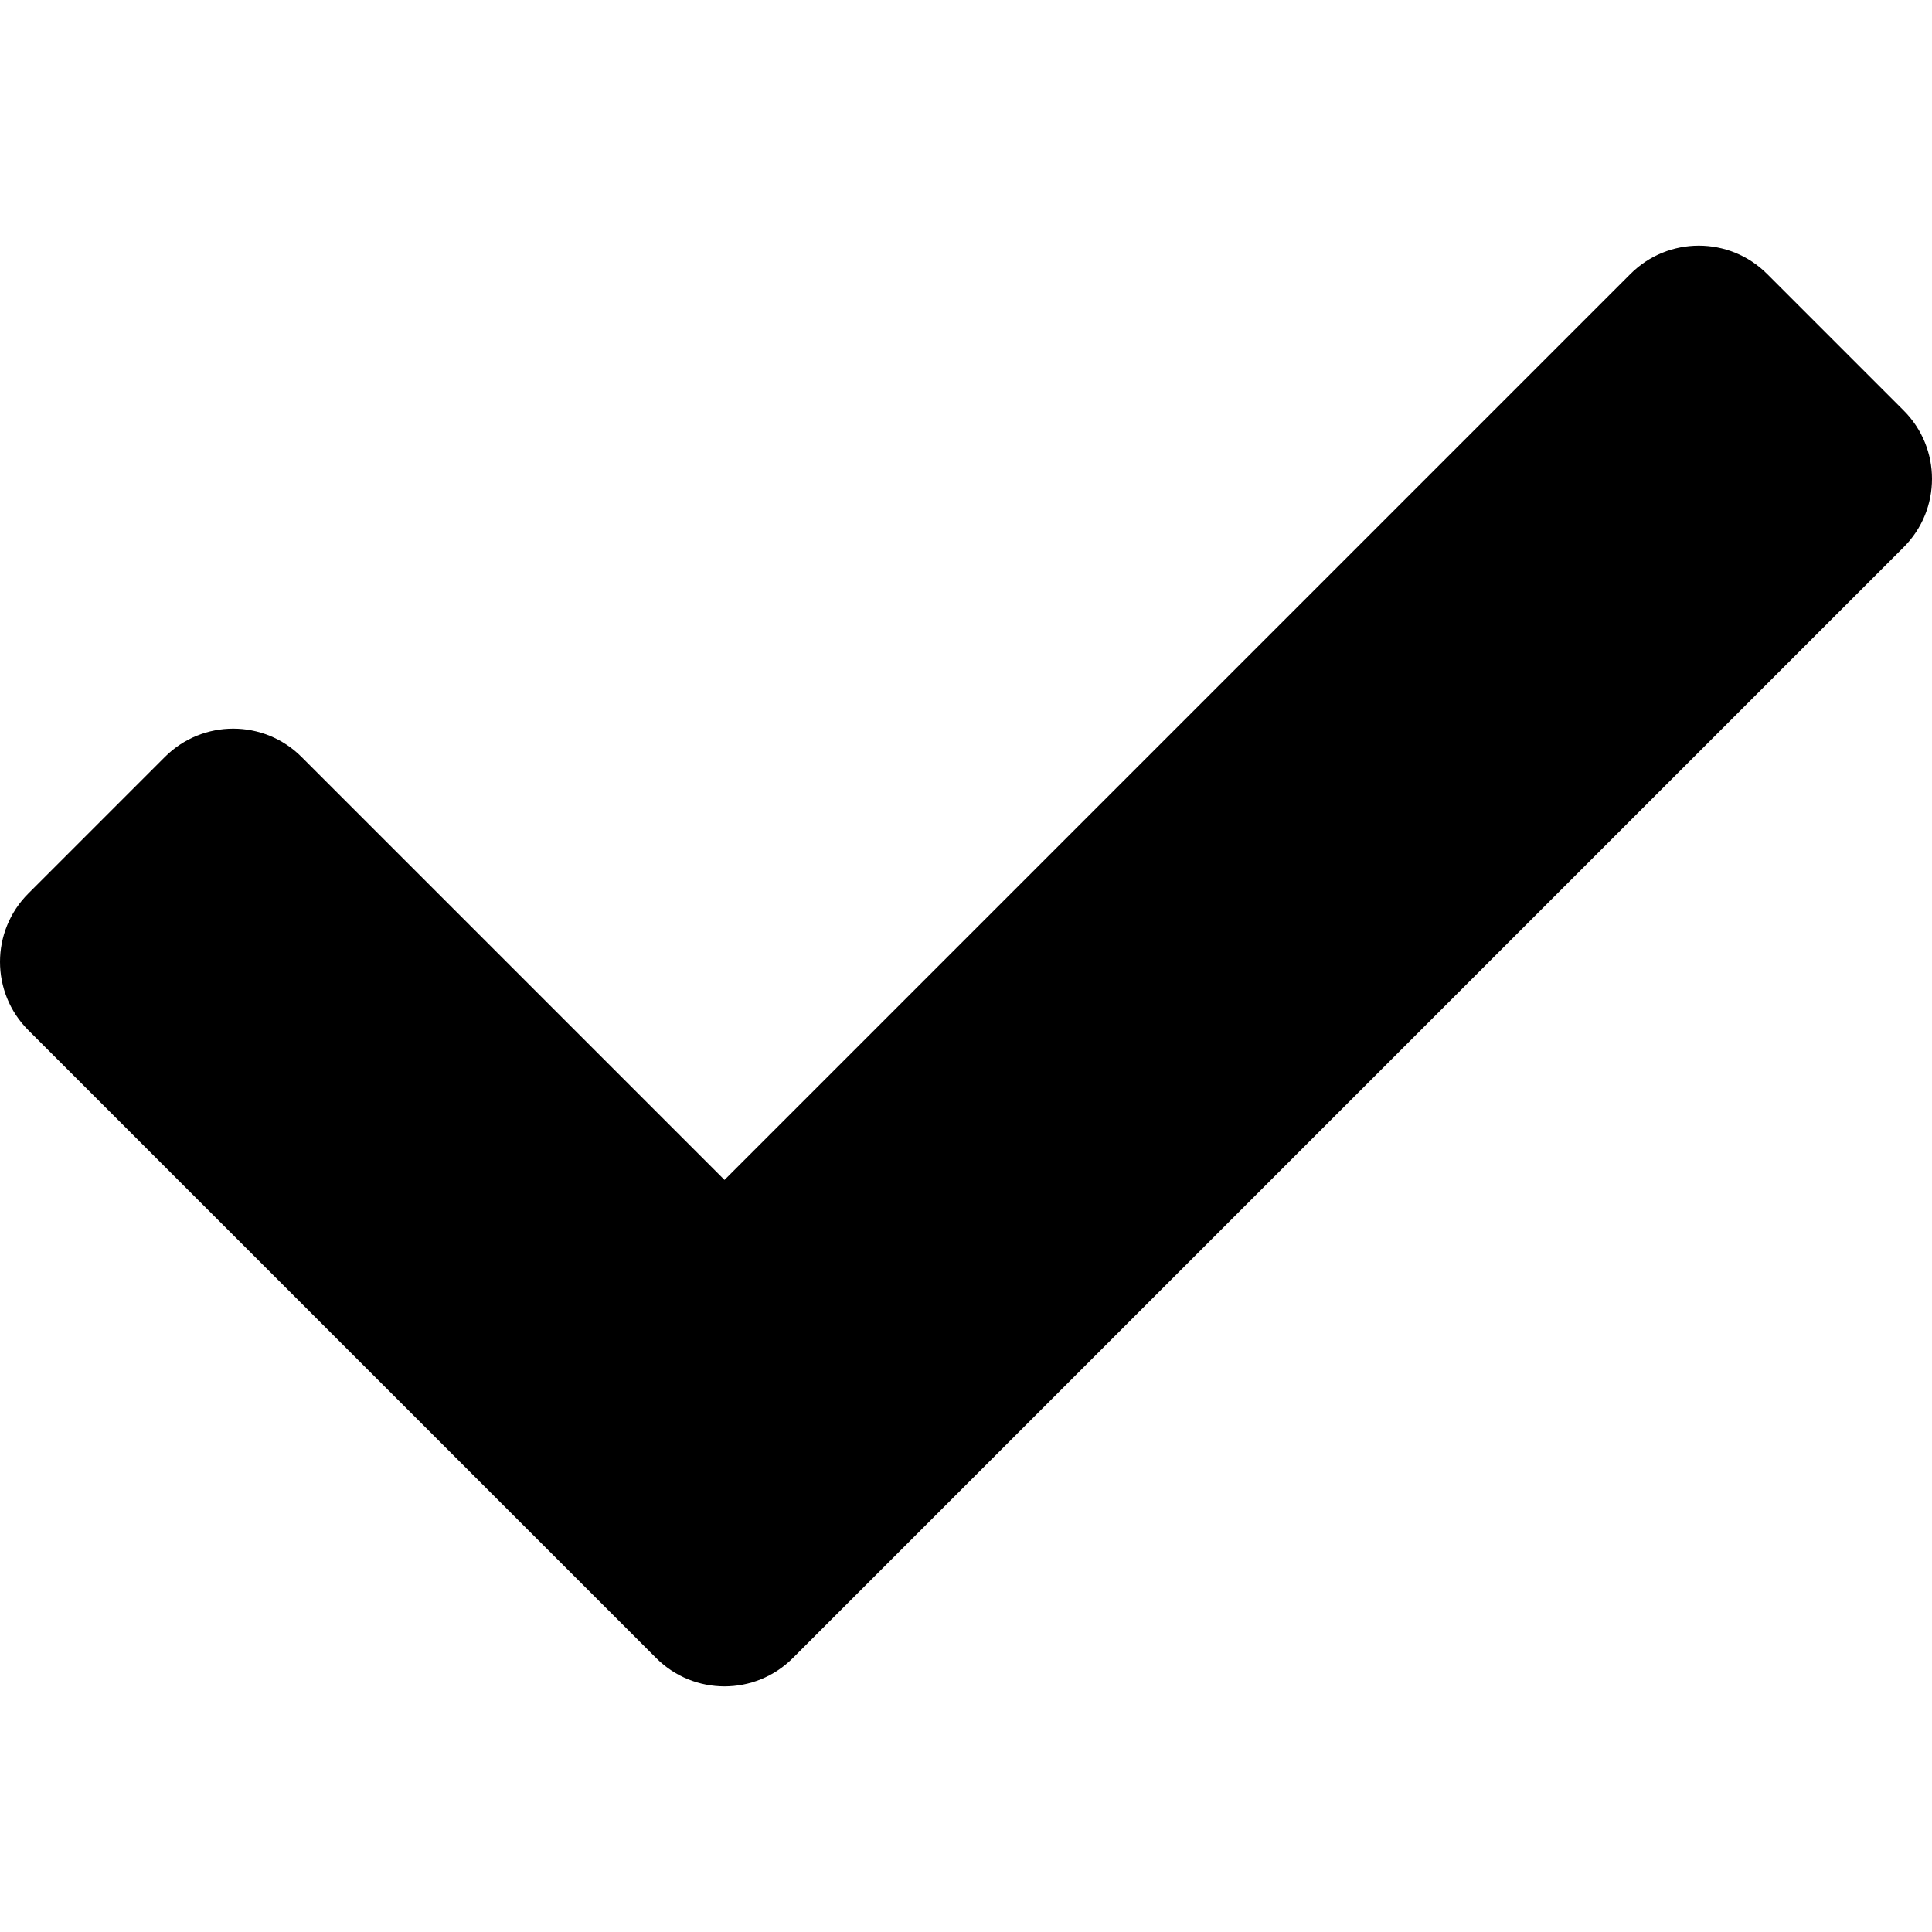
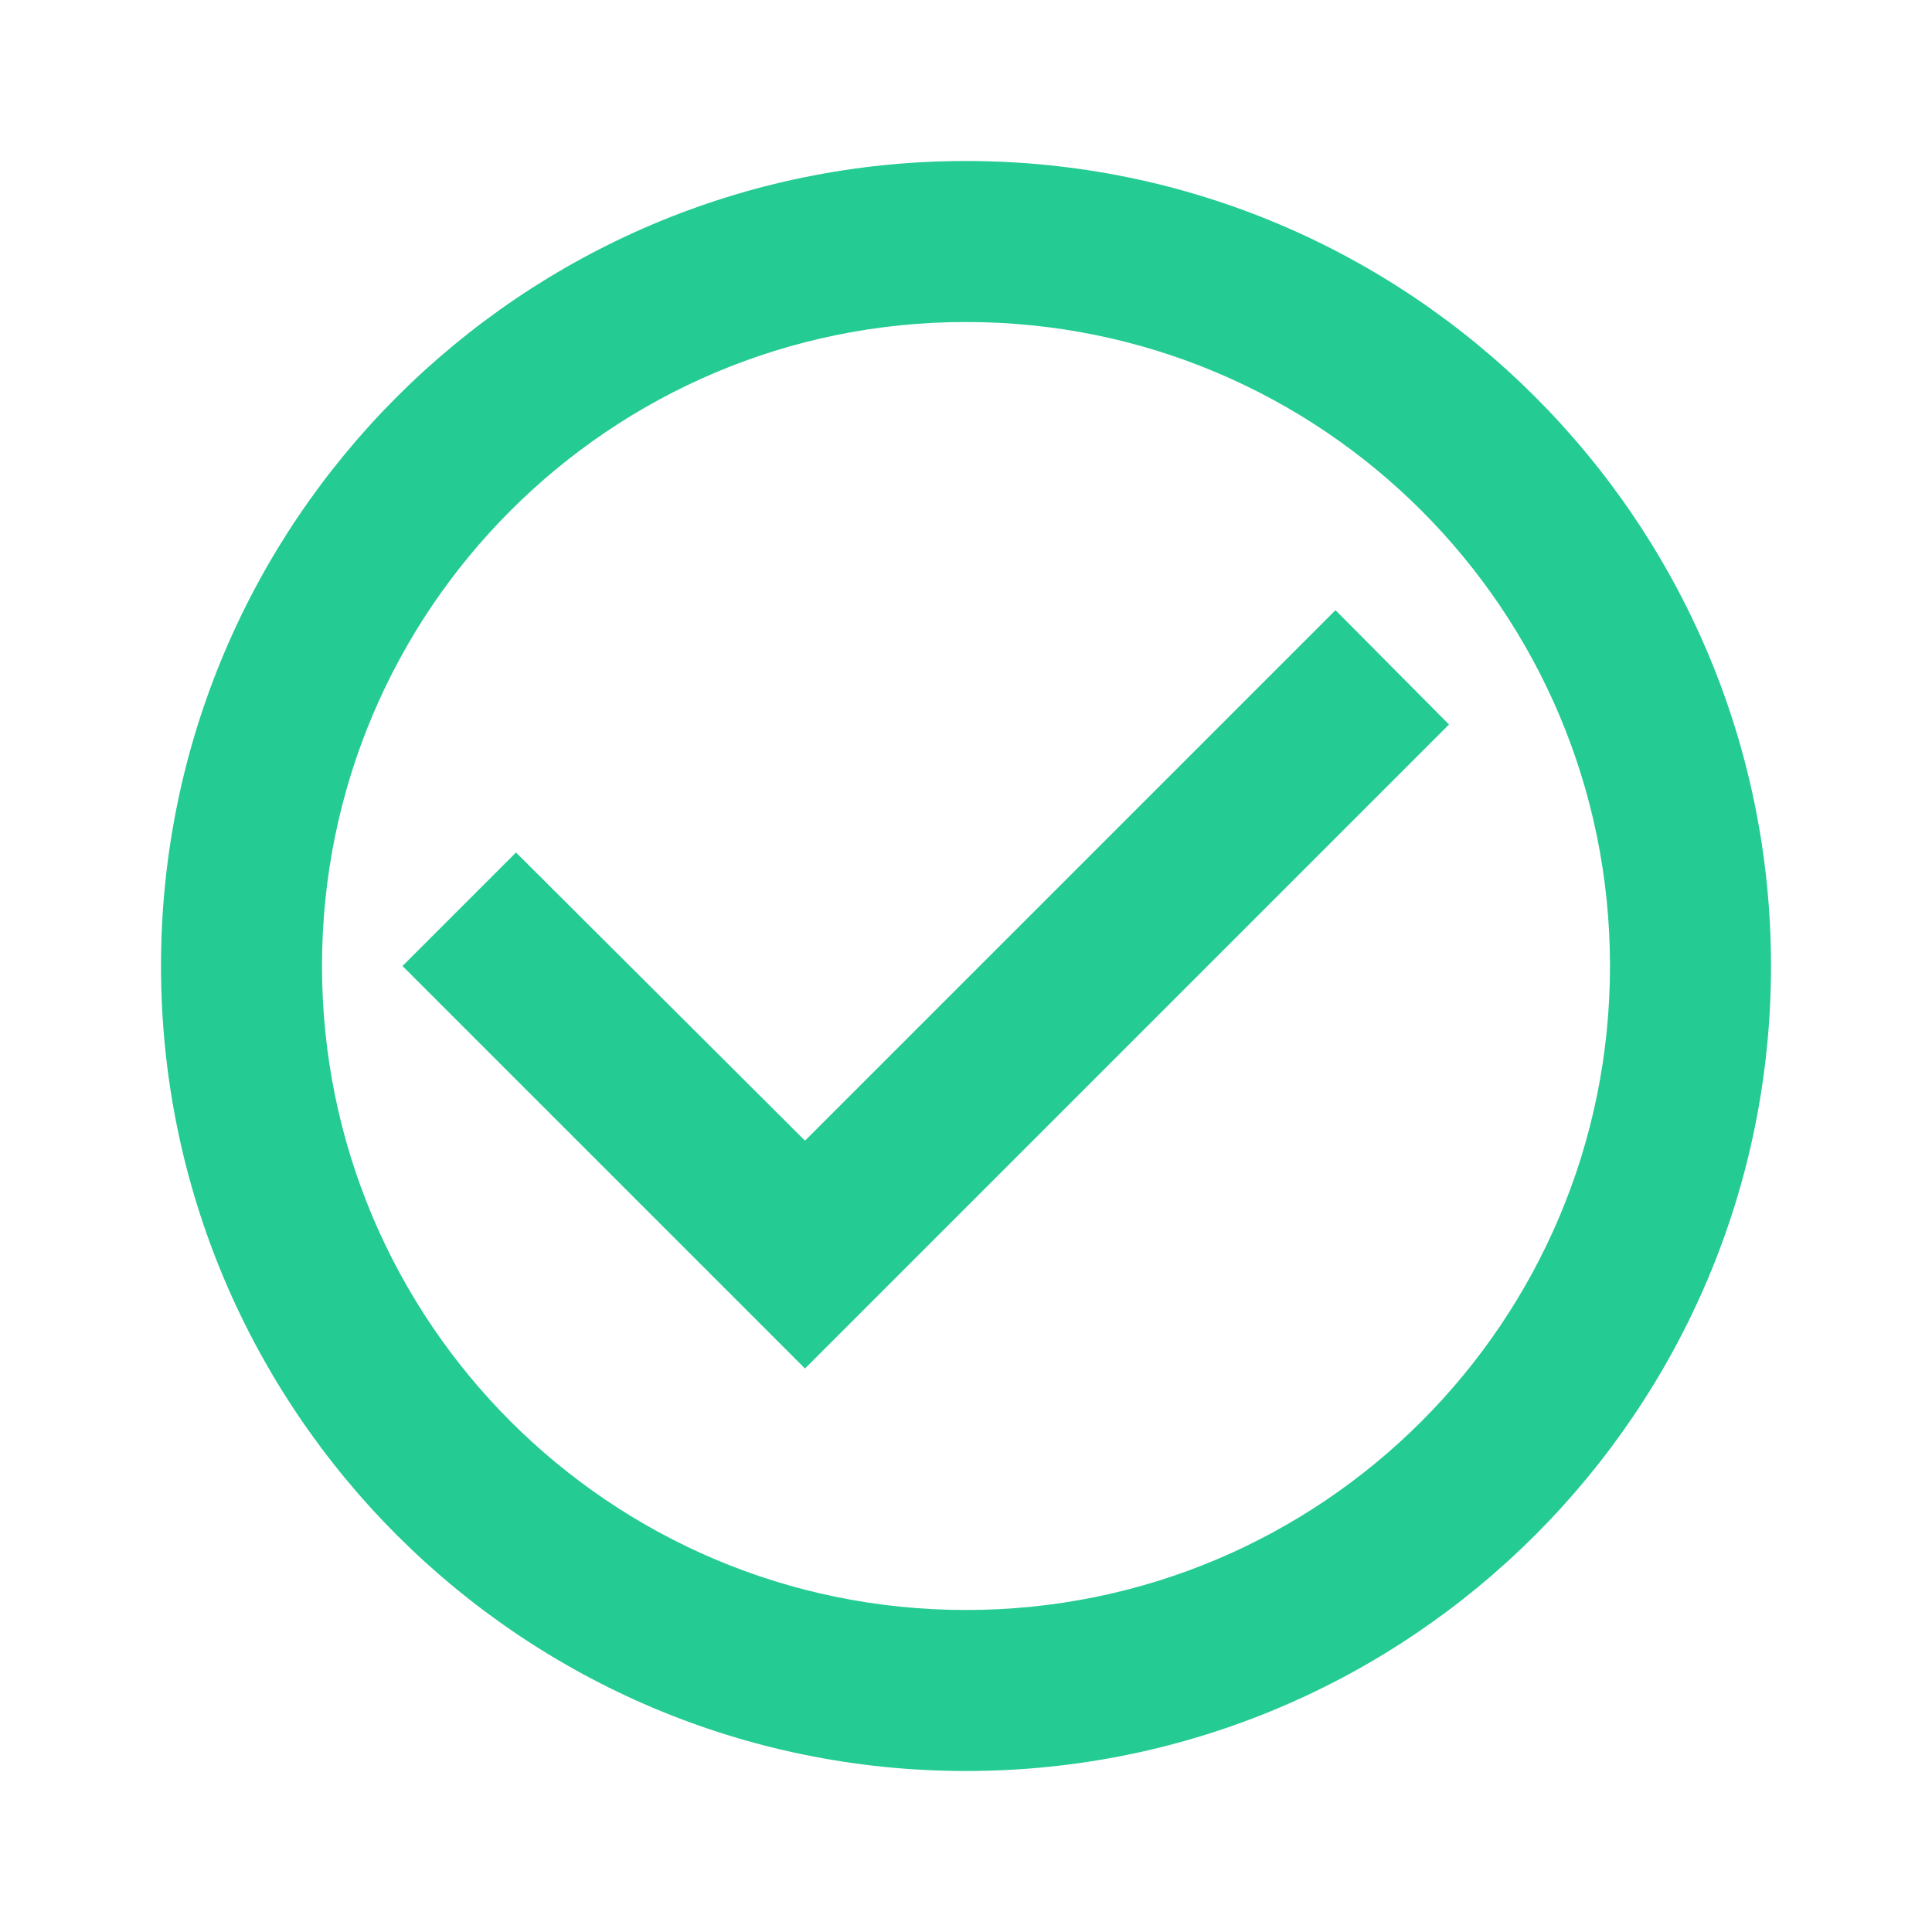
- <svg xmlns="http://www.w3.org/2000/svg" aria-hidden="true" focusable="false" data-prefix="fas" data-icon="check" class="svg-inline--fa fa-check fa-w-16" role="img" viewBox="0 0 512 512">
-   <path fill="currentColor" d="M173.898 439.404l-166.4-166.4c-9.997-9.997-9.997-26.206 0-36.204l36.203-36.204c9.997-9.998 26.207-9.998 36.204 0L192 312.69 432.095 72.596c9.997-9.997 26.207-9.997 36.204 0l36.203 36.204c9.997 9.997 9.997 26.206 0 36.204l-294.4 294.401c-9.998 9.997-26.207 9.997-36.204-.001z" />
+ <svg xmlns="http://www.w3.org/2000/svg" height="24" viewBox="0 0 24 24" width="24">
+   <path d="M0 0h24v24H0V0zm0 0h24v24H0V0z" fill="none" />
+   <path fill="#24CB93" d="M16.59 7.58L10 14.17l-3.59-3.58L5 12l5 5 8-8zM12 2C6.48 2 2 6.48 2 12s4.48 10 10 10 10-4.48 10-10S17.52 2 12 2zm0 18c-4.42 0-8-3.58-8-8s3.58-8 8-8 8 3.58 8 8-3.58 8-8 8z" />
</svg>
